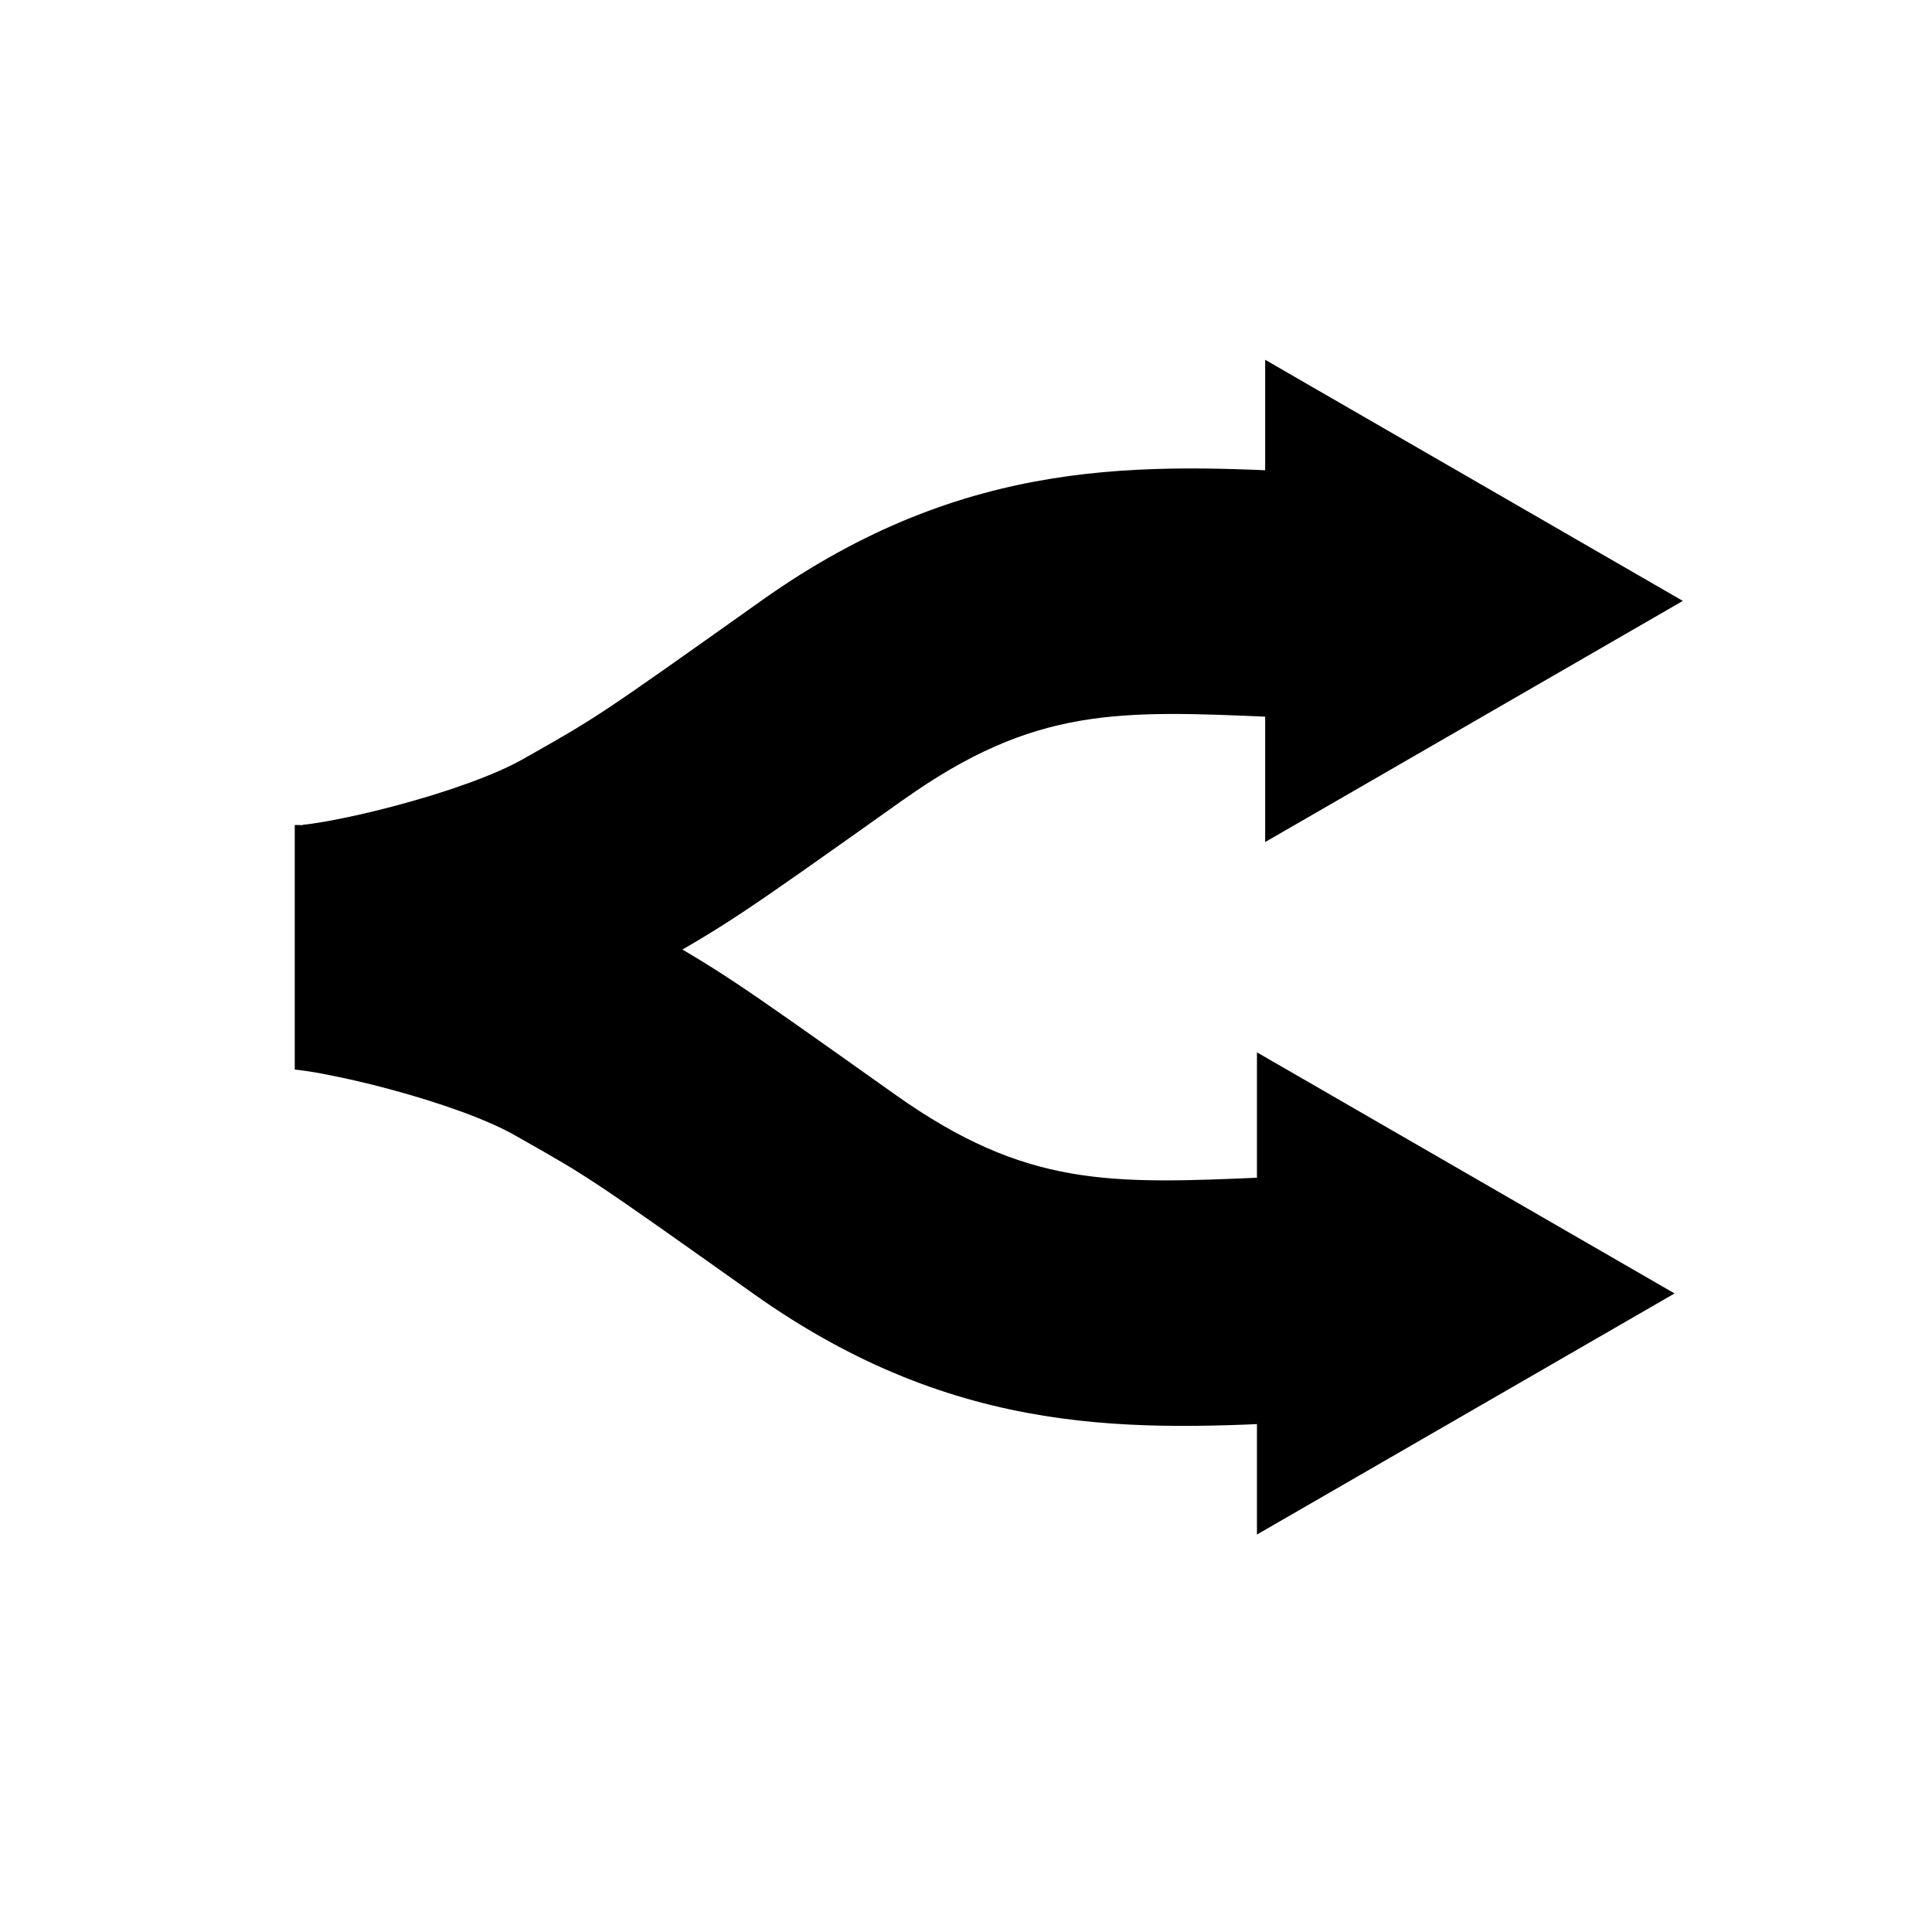
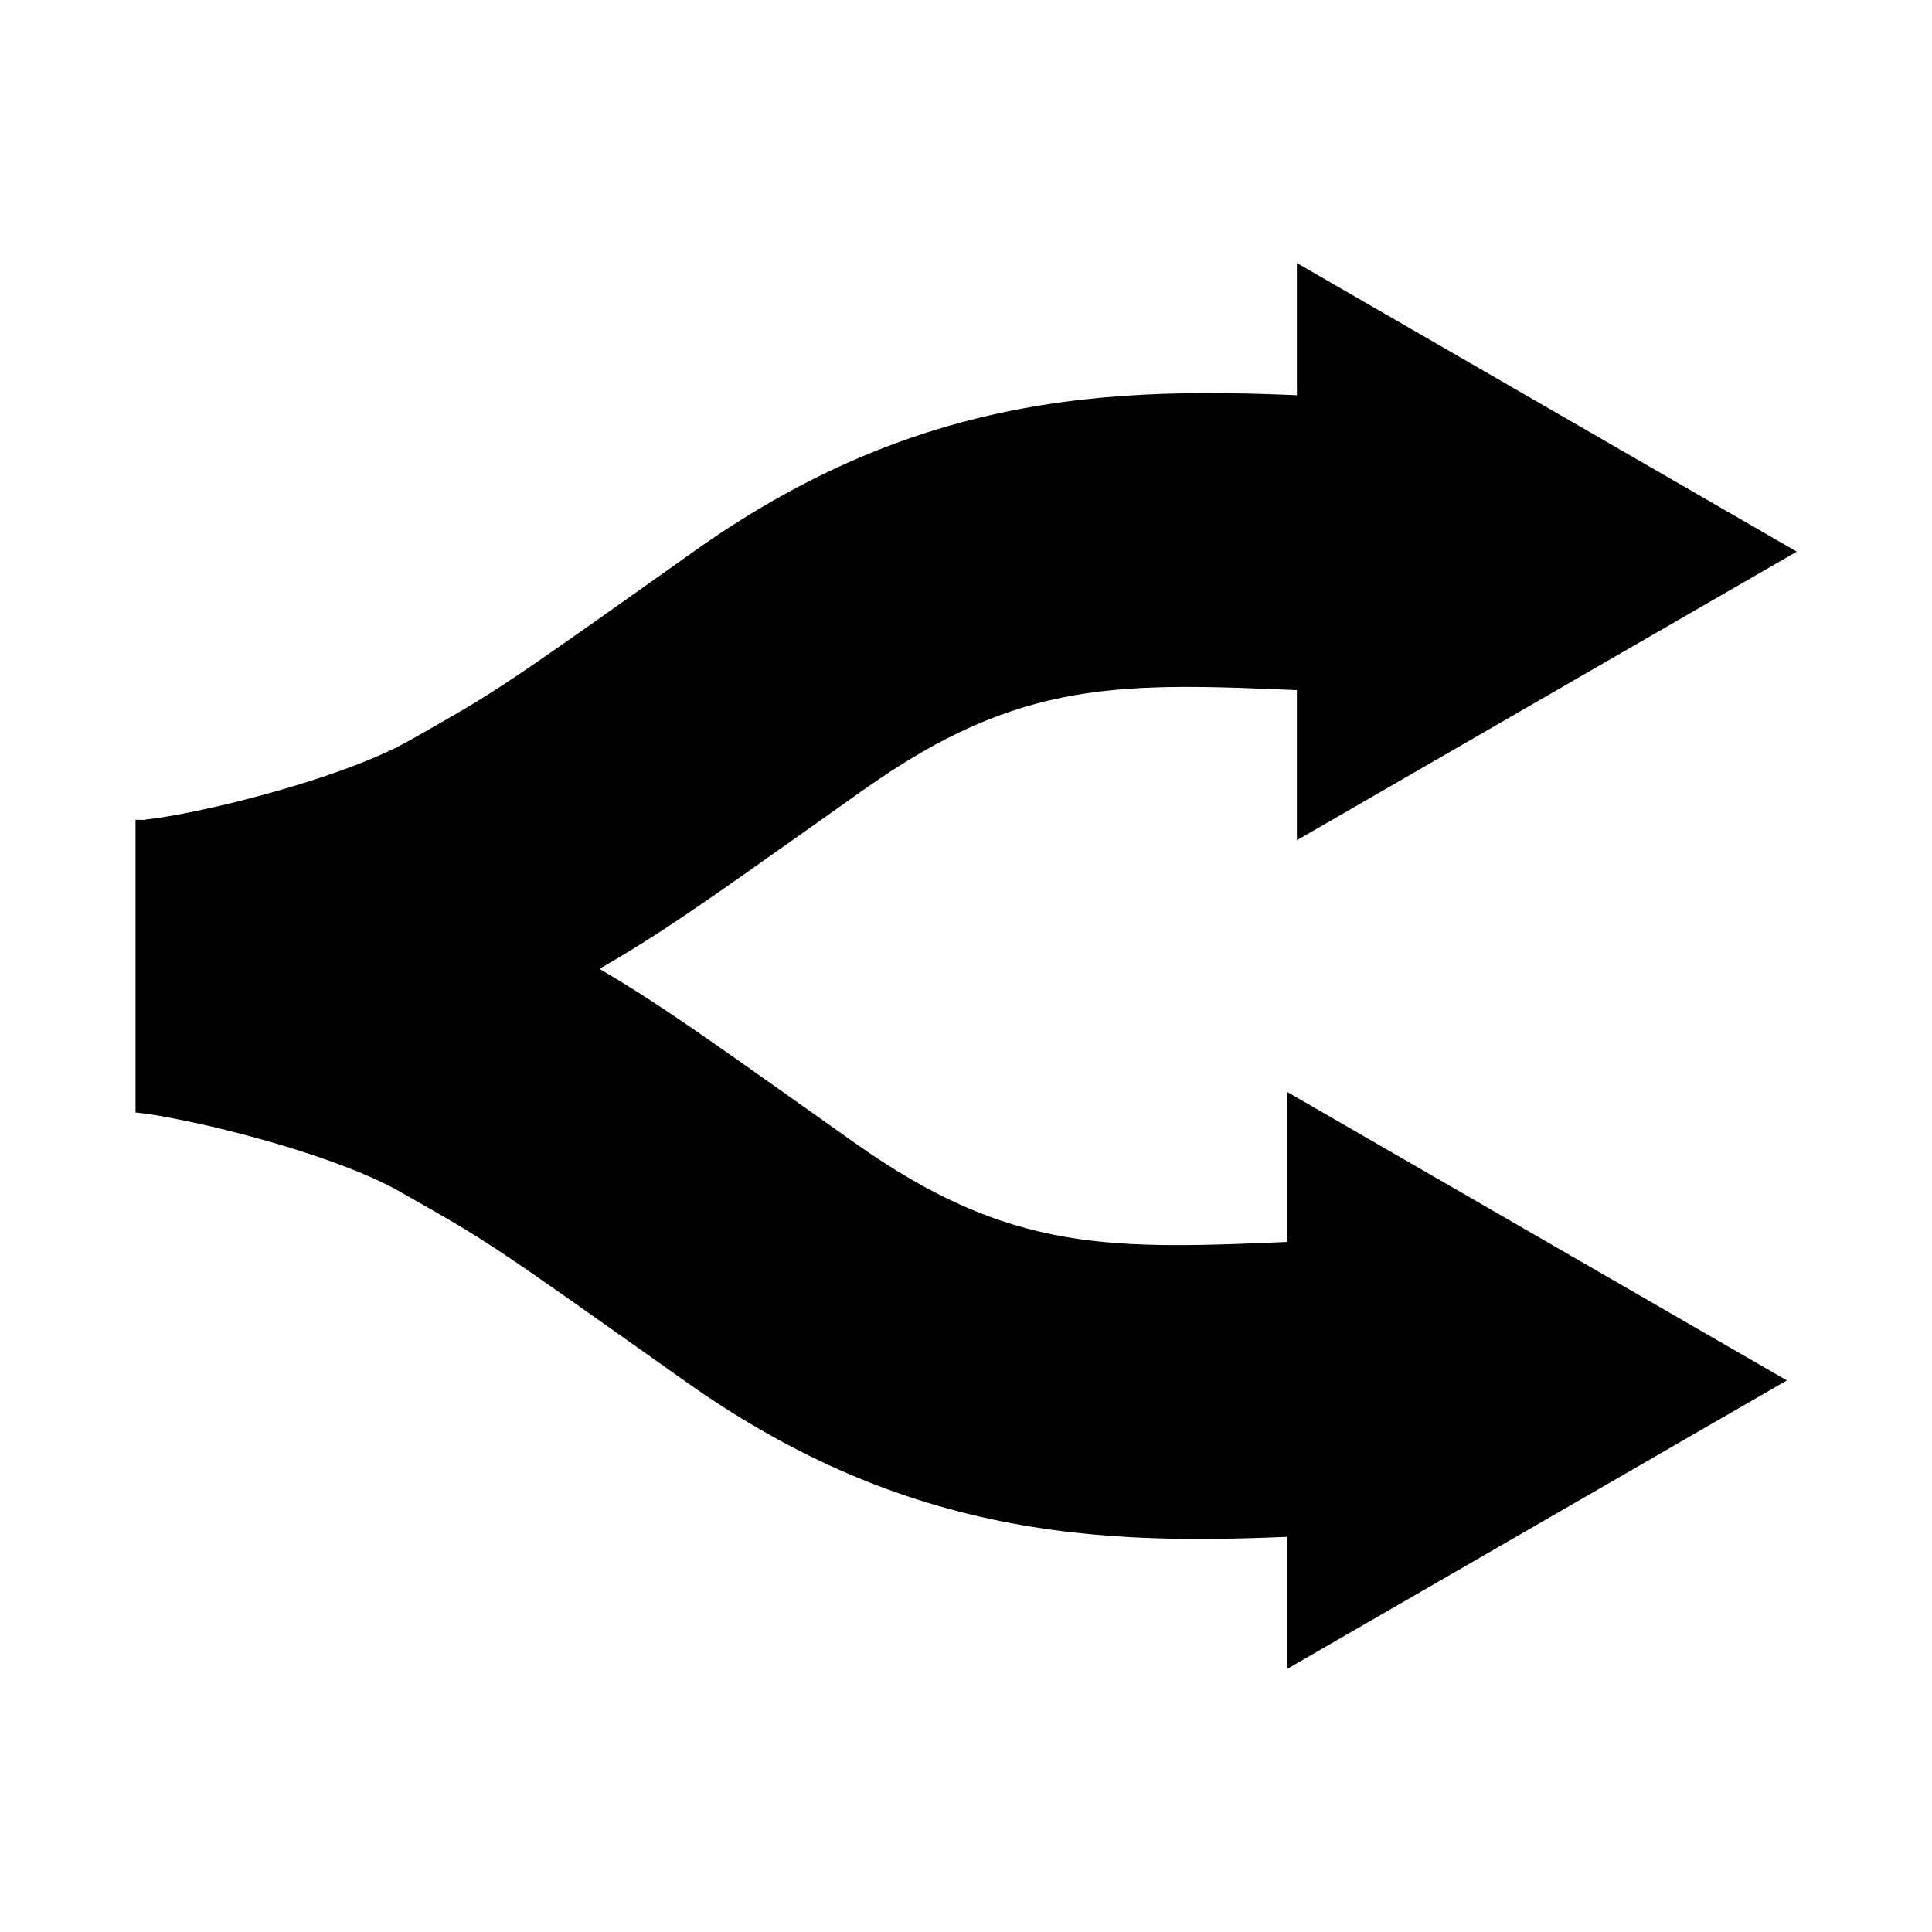
- <svg xmlns="http://www.w3.org/2000/svg" viewBox="0 0 1024 1024" fill="currentColor">
+ <svg xmlns="http://www.w3.org/2000/svg" viewBox="96.20 74.20 855.63 855.63" fill="currentColor">
  <path d="M478.784 423.872l-1.216 0.864c-88.256 62.656-90.752 64.416-136.8 90.496-28.864 16.384-66.944 28.8-97.504 36.992-29.12 7.744-62.656 14.56-82.72 14.56v-129.6c-0.256 0-0.16 0 0.32-0.064 1.408-0.128 5.888-0.64 14.112-2.144 9.728-1.792 21.92-4.512 34.912-8 27.392-7.264 52.672-16.352 67.008-24.48l3.2-1.792c36.832-20.896 37.056-20.992 123.68-82.496 108.832-77.248 202.88-72.384 295.168-67.584 22.144 1.152 44.16 2.272 66.272 2.272v129.6c-34.784 0-64-1.28-89.6-2.432-82.976-3.648-127.2-5.6-196.832 43.84z" />
  <path d="M891.936 318.496l-221.376 127.808V190.688l221.376 127.808z" />
  <path d="M156.576 566.912c-0.48-0.064-0.608-0.064-0.352-0.064v-129.6c20.064 0 53.6 6.816 82.72 14.592 30.592 8.128 68.64 20.608 97.504 36.96 46.08 26.112 48.544 27.84 136.8 90.496l1.216 0.864c69.632 49.408 113.856 47.456 196.864 43.84 25.568-1.152 54.784-2.432 89.6-2.432v129.568c-22.112 0-44.16 1.152-66.304 2.304-92.256 4.768-186.304 9.632-295.136-67.616-86.656-61.472-86.848-61.6-123.712-82.464a2162.176 2162.176 0 0 0-3.2-1.824c-14.336-8.096-39.616-17.216-66.976-24.48a473.12 473.12 0 0 0-34.944-8 185.76 185.76 0 0 0-14.08-2.144z" />
  <path d="M887.584 685.568l-221.376-127.808v255.584l221.376-127.808z" />
</svg>
